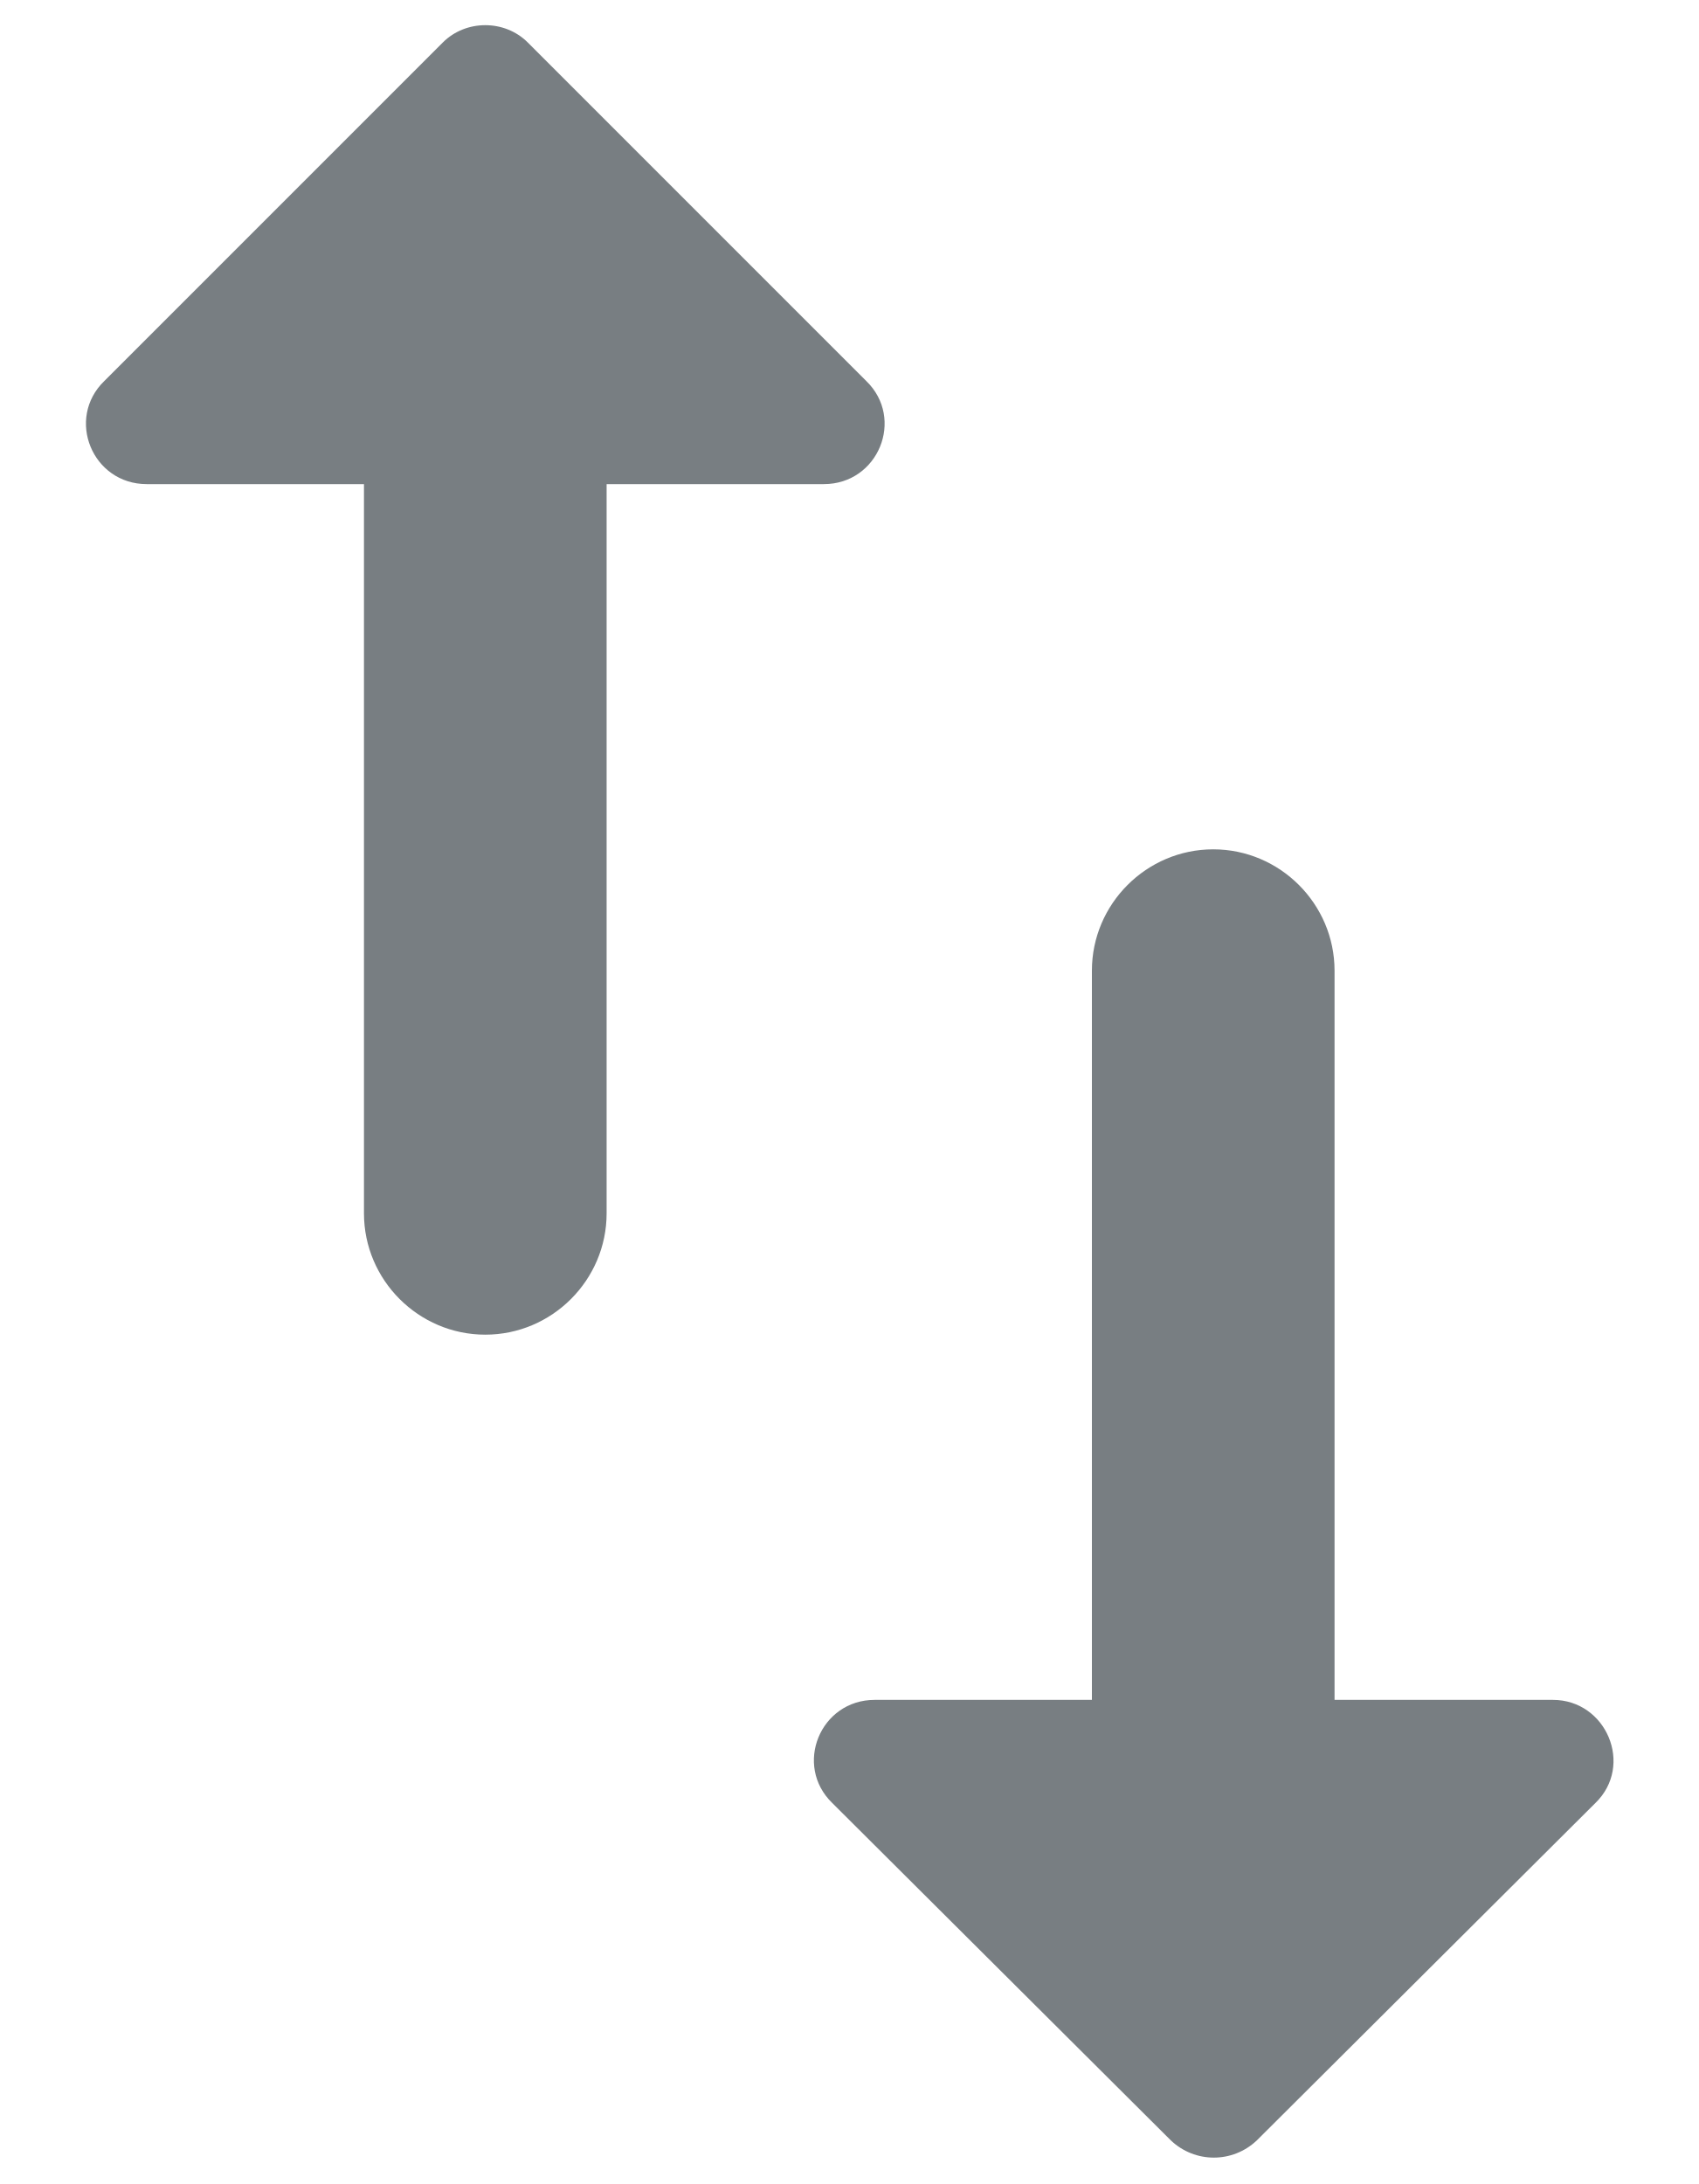
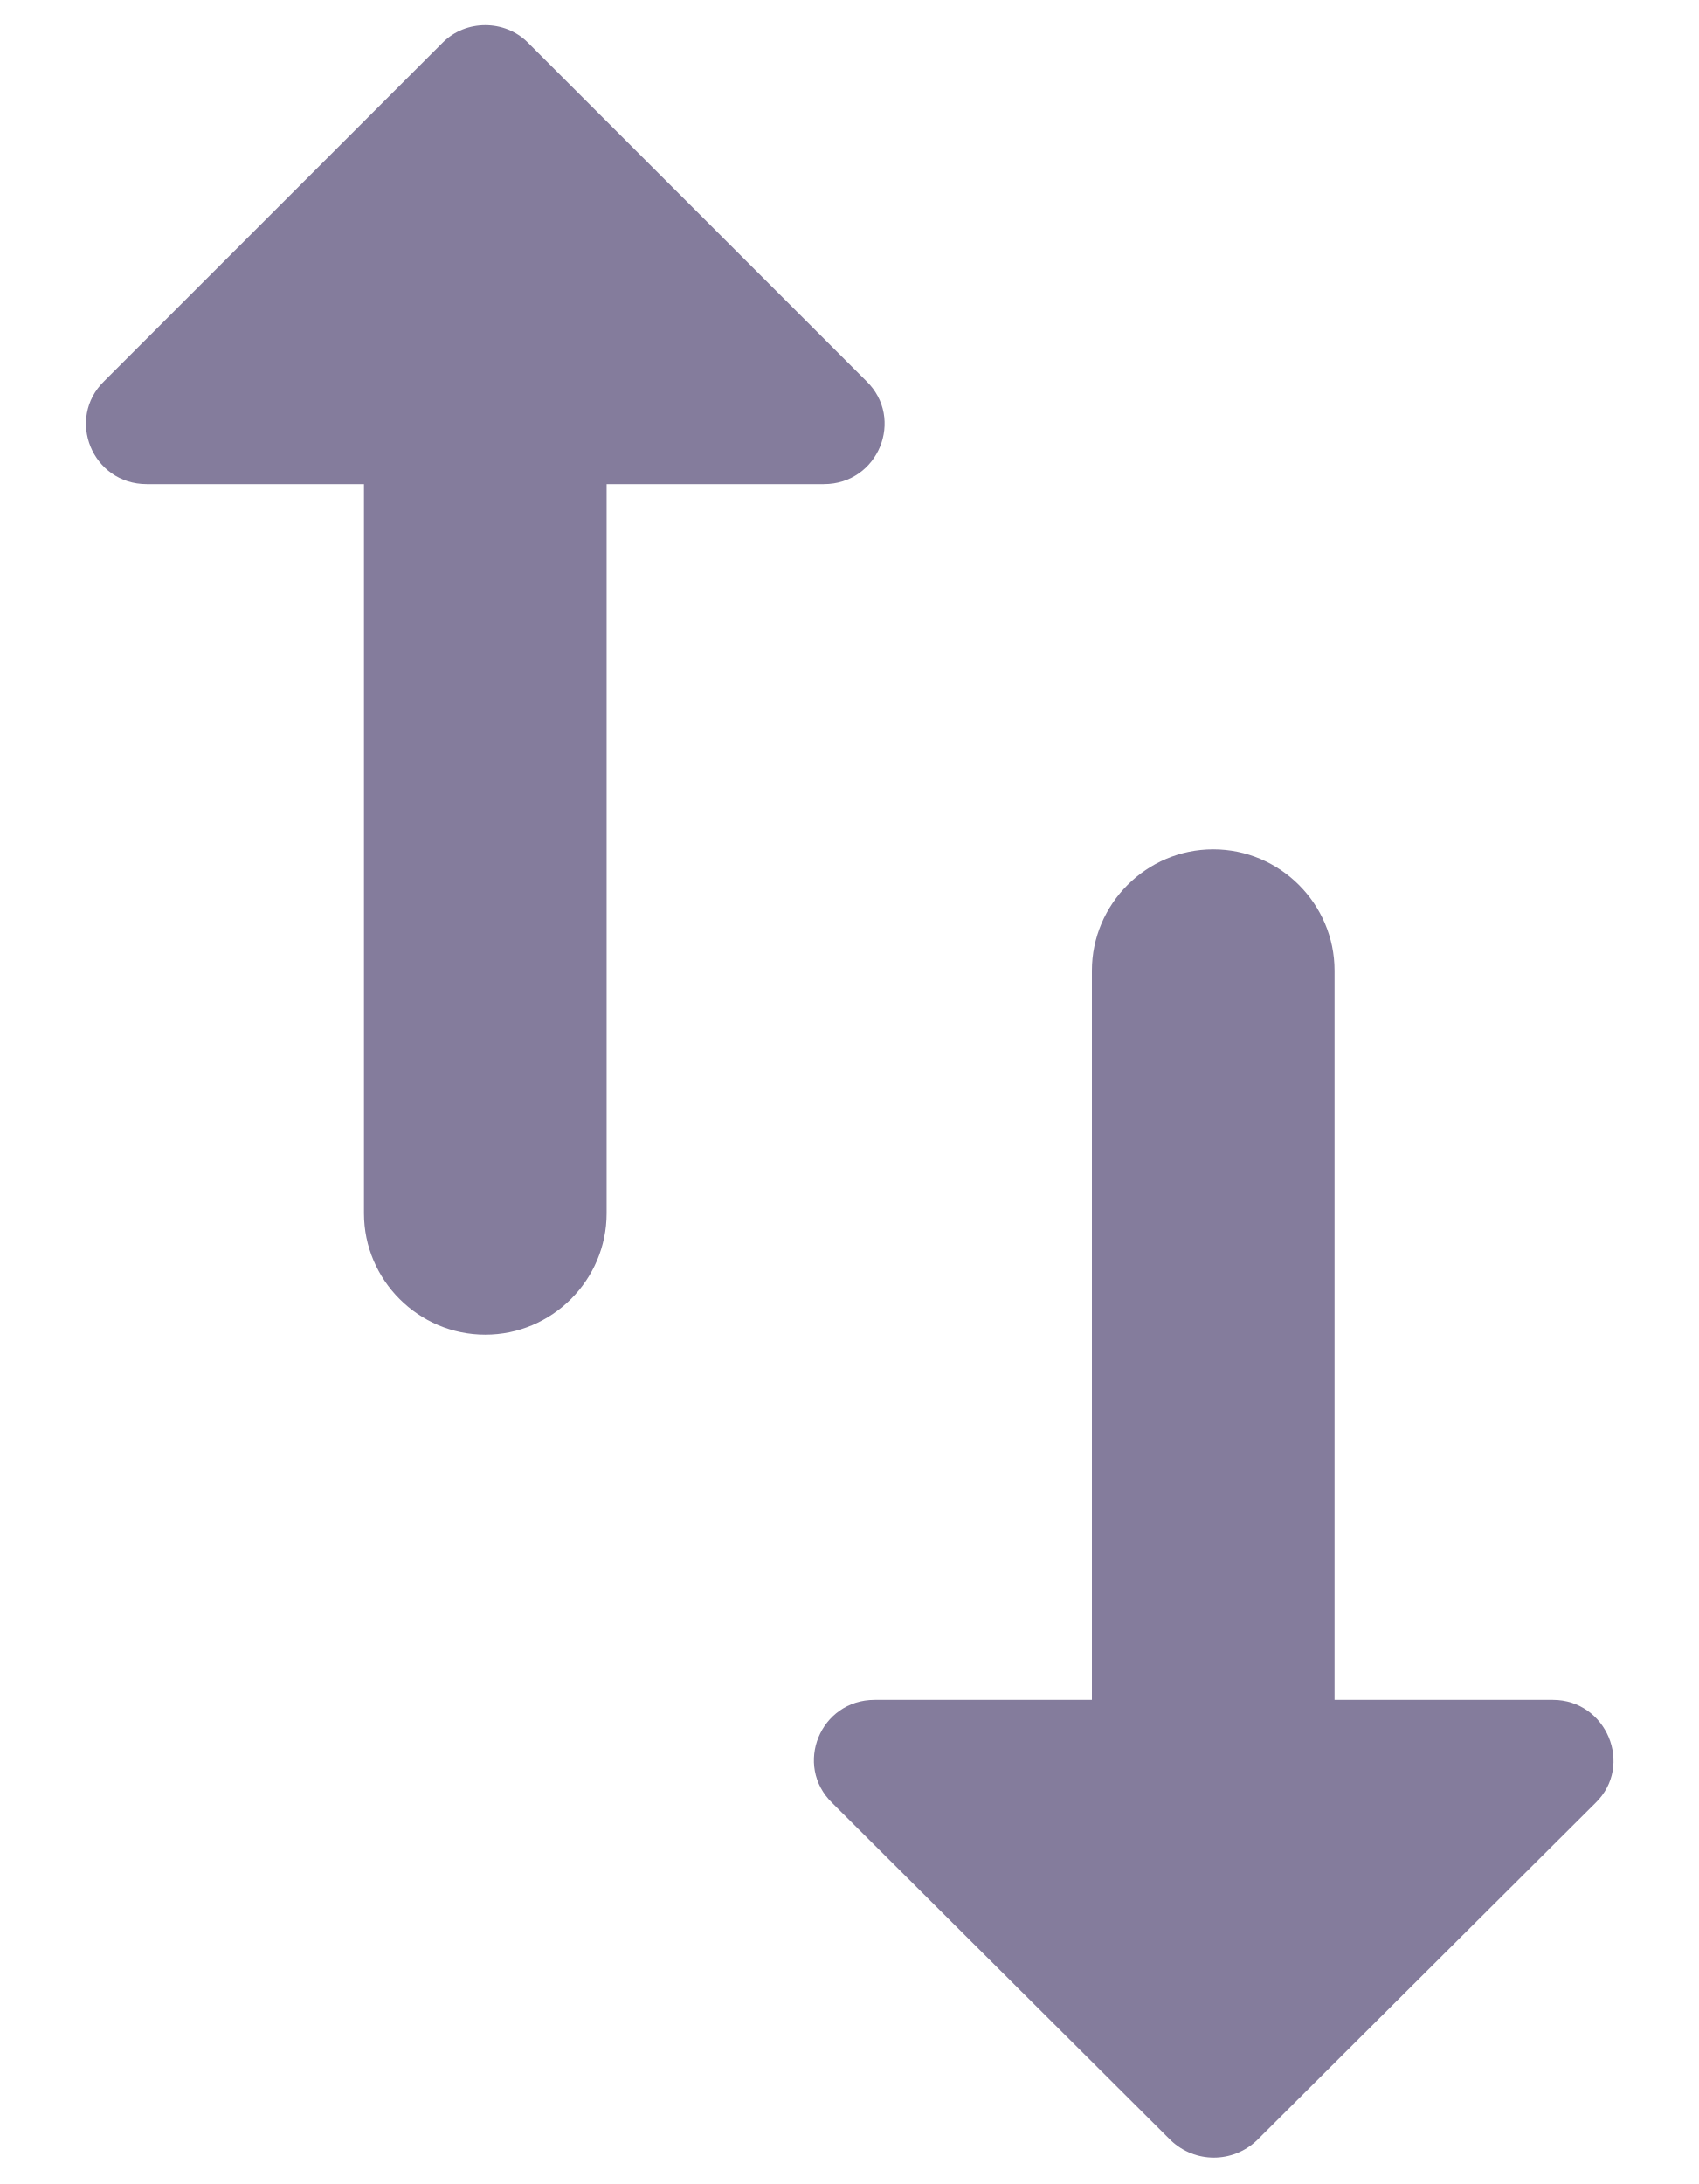
<svg xmlns="http://www.w3.org/2000/svg" width="14" height="18" viewBox="0 0 14 18" fill="none">
-   <path d="M11 14.01V8C11 7.45 10.55 7 10 7C9.45 7 9 7.45 9 8V14.01H7.21C6.76 14.01 6.54 14.55 6.86 14.86L9.65 17.64C9.85 17.83 10.16 17.83 10.36 17.64L13.15 14.86C13.47 14.55 13.24 14.01 12.8 14.01H11ZM3.65 0.35L0.86 3.14C0.54 3.45 0.76 3.99 1.21 3.99H3V10C3 10.55 3.45 11 4 11C4.55 11 5 10.55 5 10V3.99H6.79C7.24 3.99 7.46 3.45 7.14 3.14L4.35 0.35C4.16 0.16 3.84 0.16 3.65 0.35Z" fill="#787E82" />
+   <path d="M11 14.01V8C11 7.45 10.55 7 10 7C9.45 7 9 7.45 9 8V14.01H7.21C6.76 14.01 6.54 14.55 6.86 14.86L9.65 17.64C9.85 17.83 10.16 17.83 10.36 17.64L13.15 14.86C13.47 14.55 13.24 14.01 12.8 14.01H11ZM3.65 0.35L0.86 3.14C0.54 3.45 0.76 3.99 1.21 3.99H3V10C3 10.55 3.45 11 4 11C4.55 11 5 10.55 5 10V3.99H6.79C7.24 3.99 7.46 3.45 7.14 3.14L4.35 0.35C4.16 0.16 3.84 0.16 3.65 0.35Z" fill="#847C9C" />
</svg>
